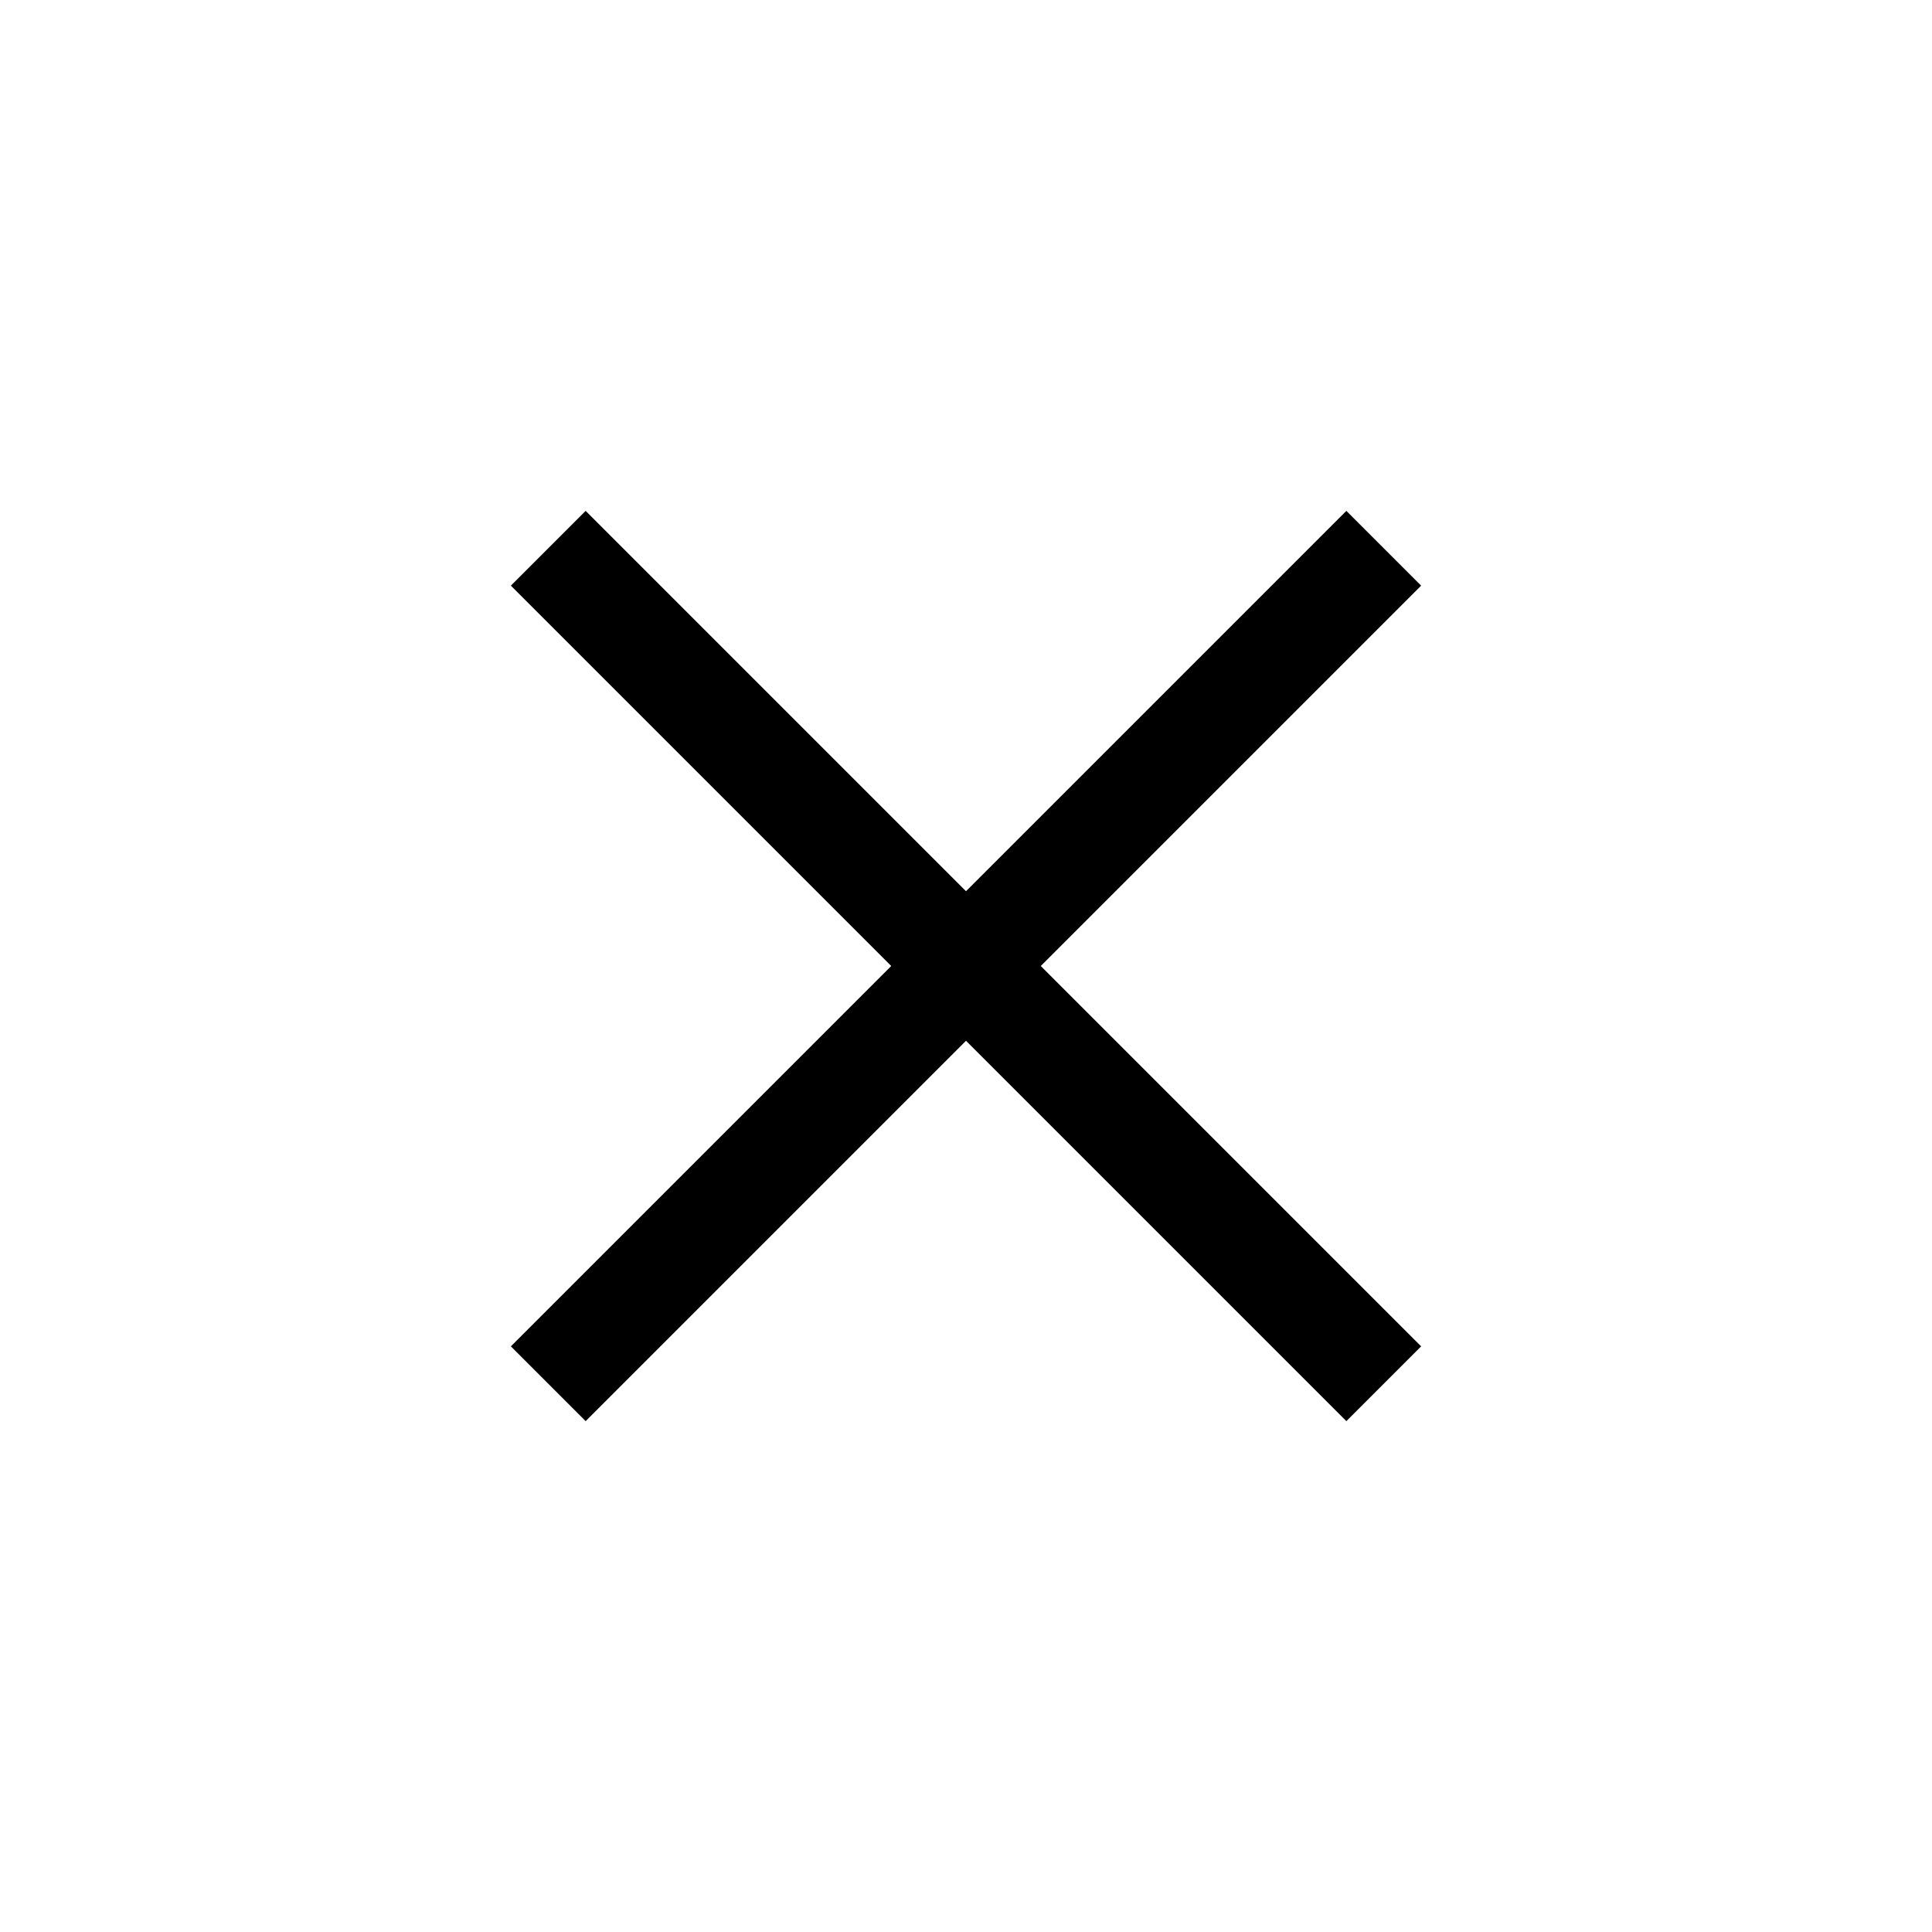
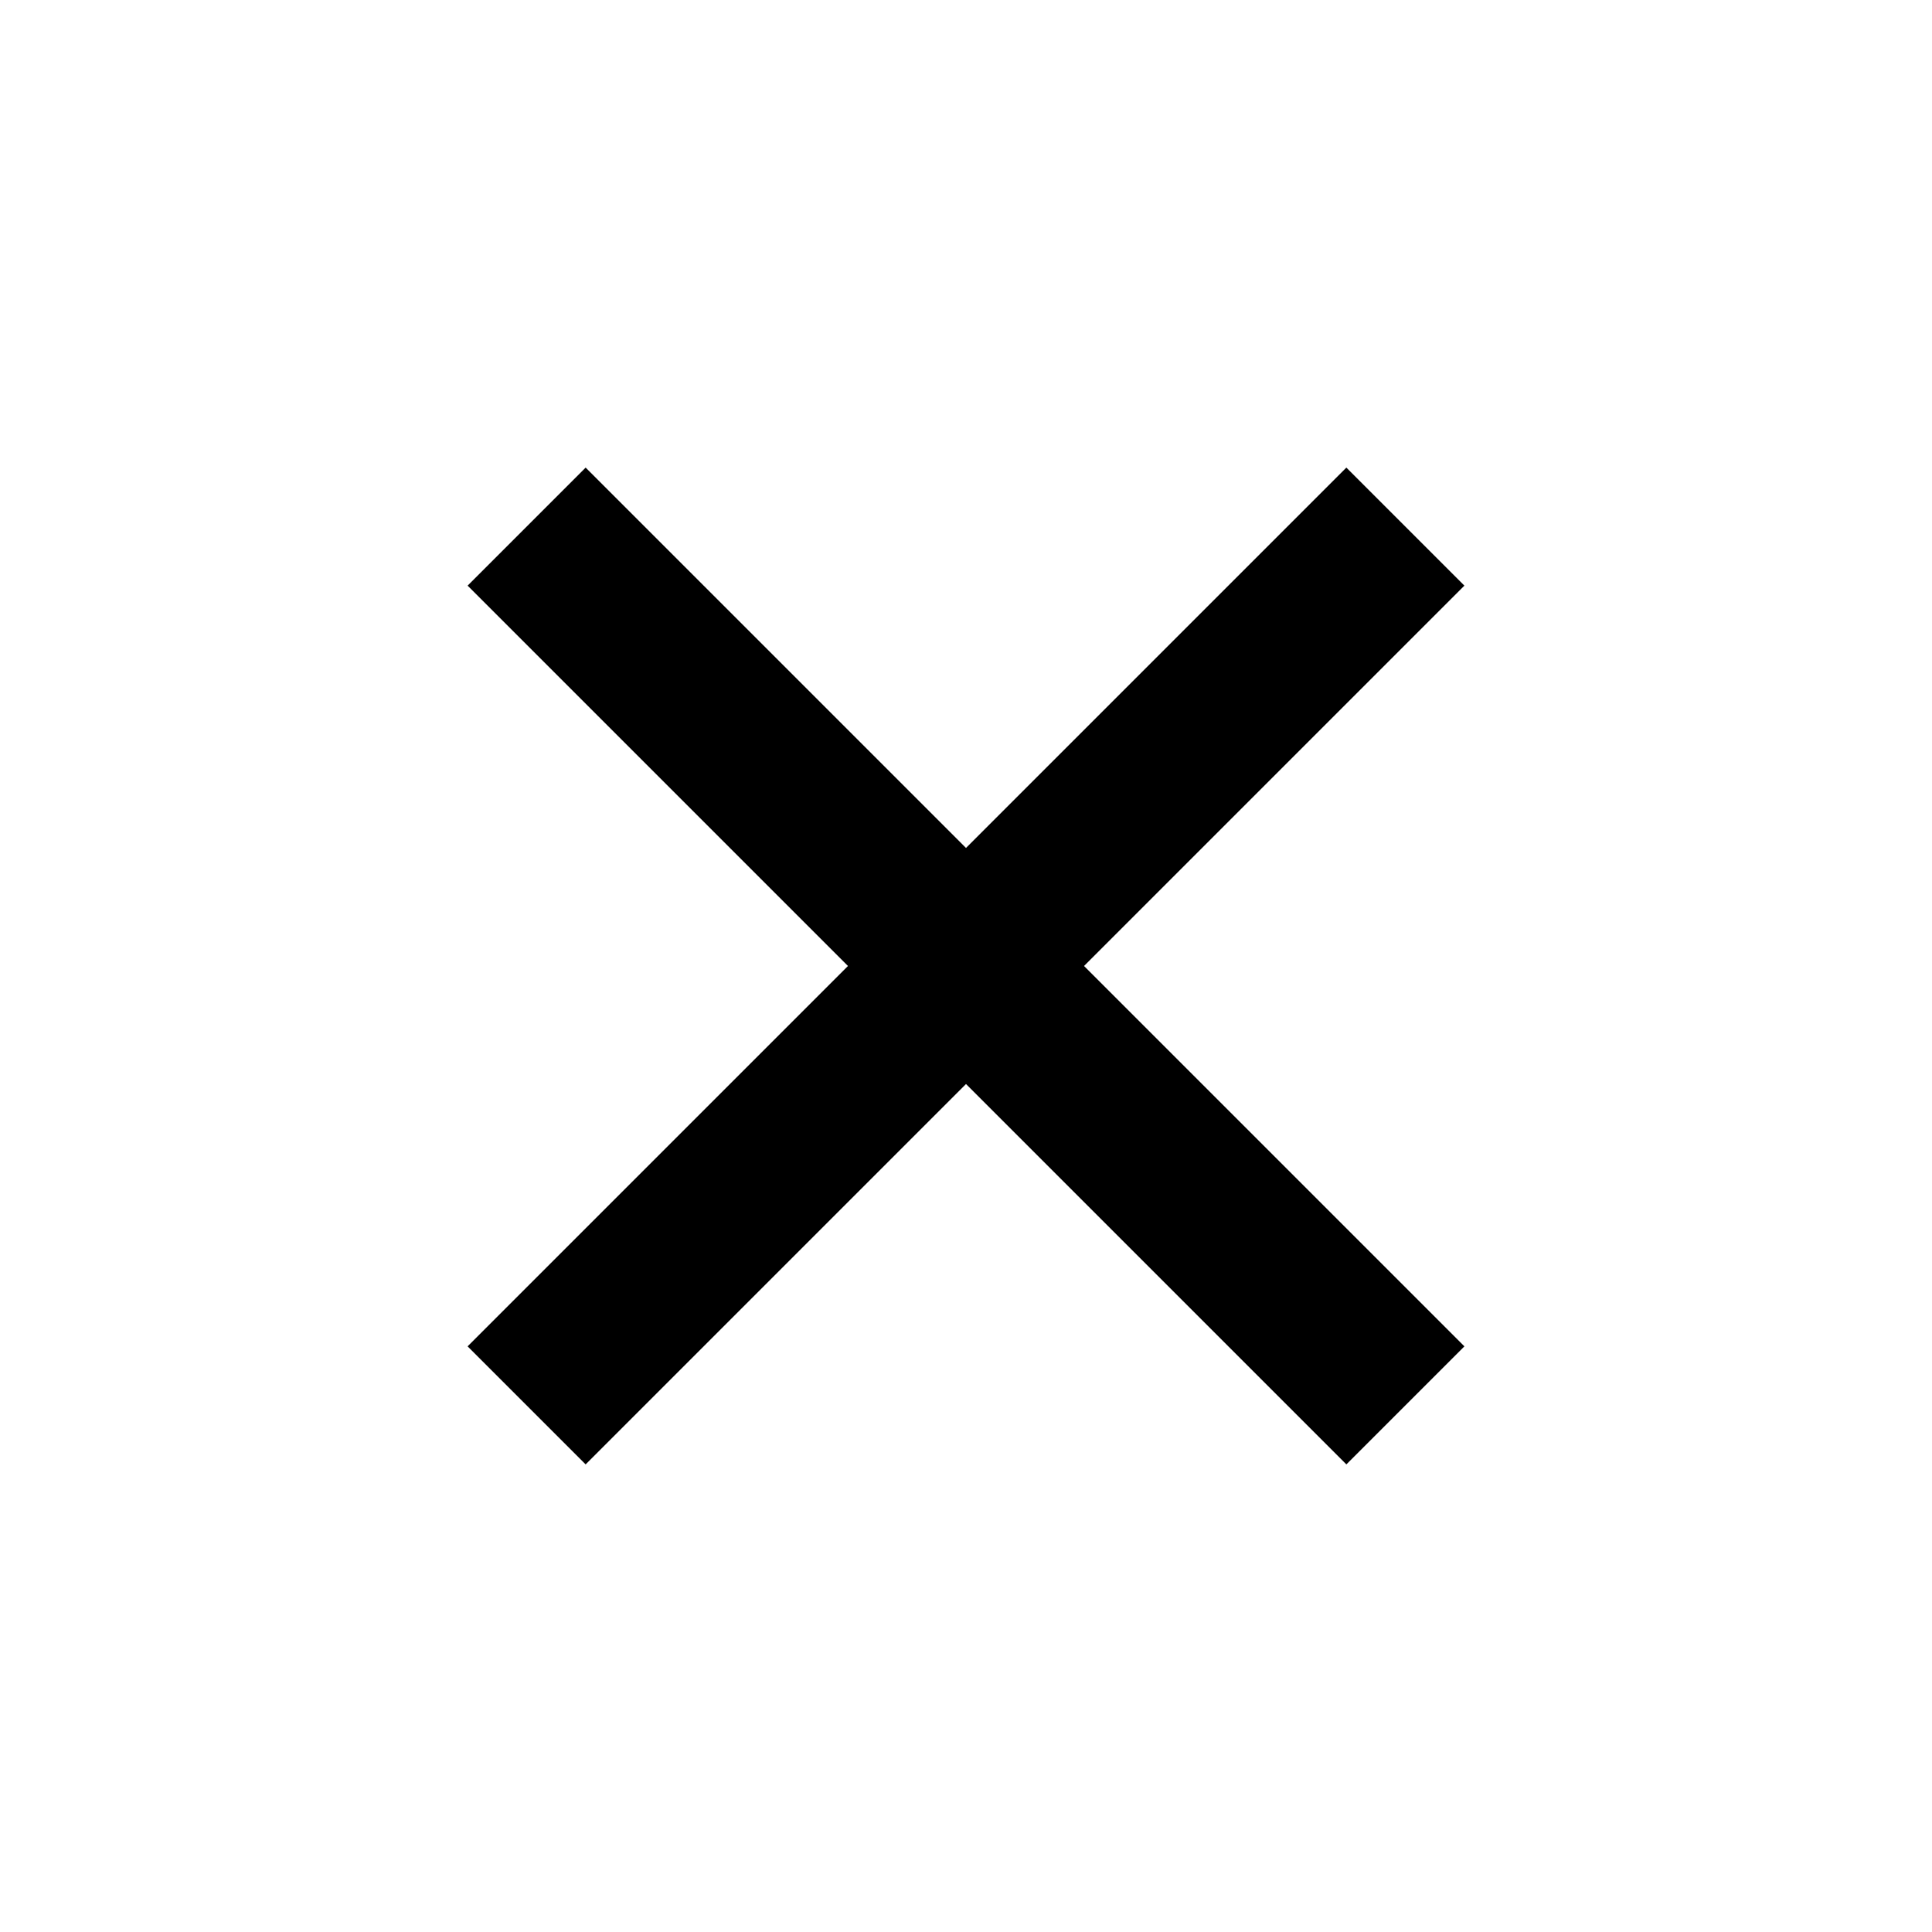
<svg xmlns="http://www.w3.org/2000/svg" fill="currentcolor" viewBox="0 -960 960 960">
-   <path d="M291-253.85 253.85-291l189-189-189-189L291-706.15l189 189 189-189L706.15-669l-189 189 189 189L669-253.85l-189-189z" />
+   <path d="M291-232.35 232.35-291l189-189-189-189L291-727.65l189 189 189-189L727.65-669l-189 189 189 189L669-232.35l-189-189z" />
</svg>
